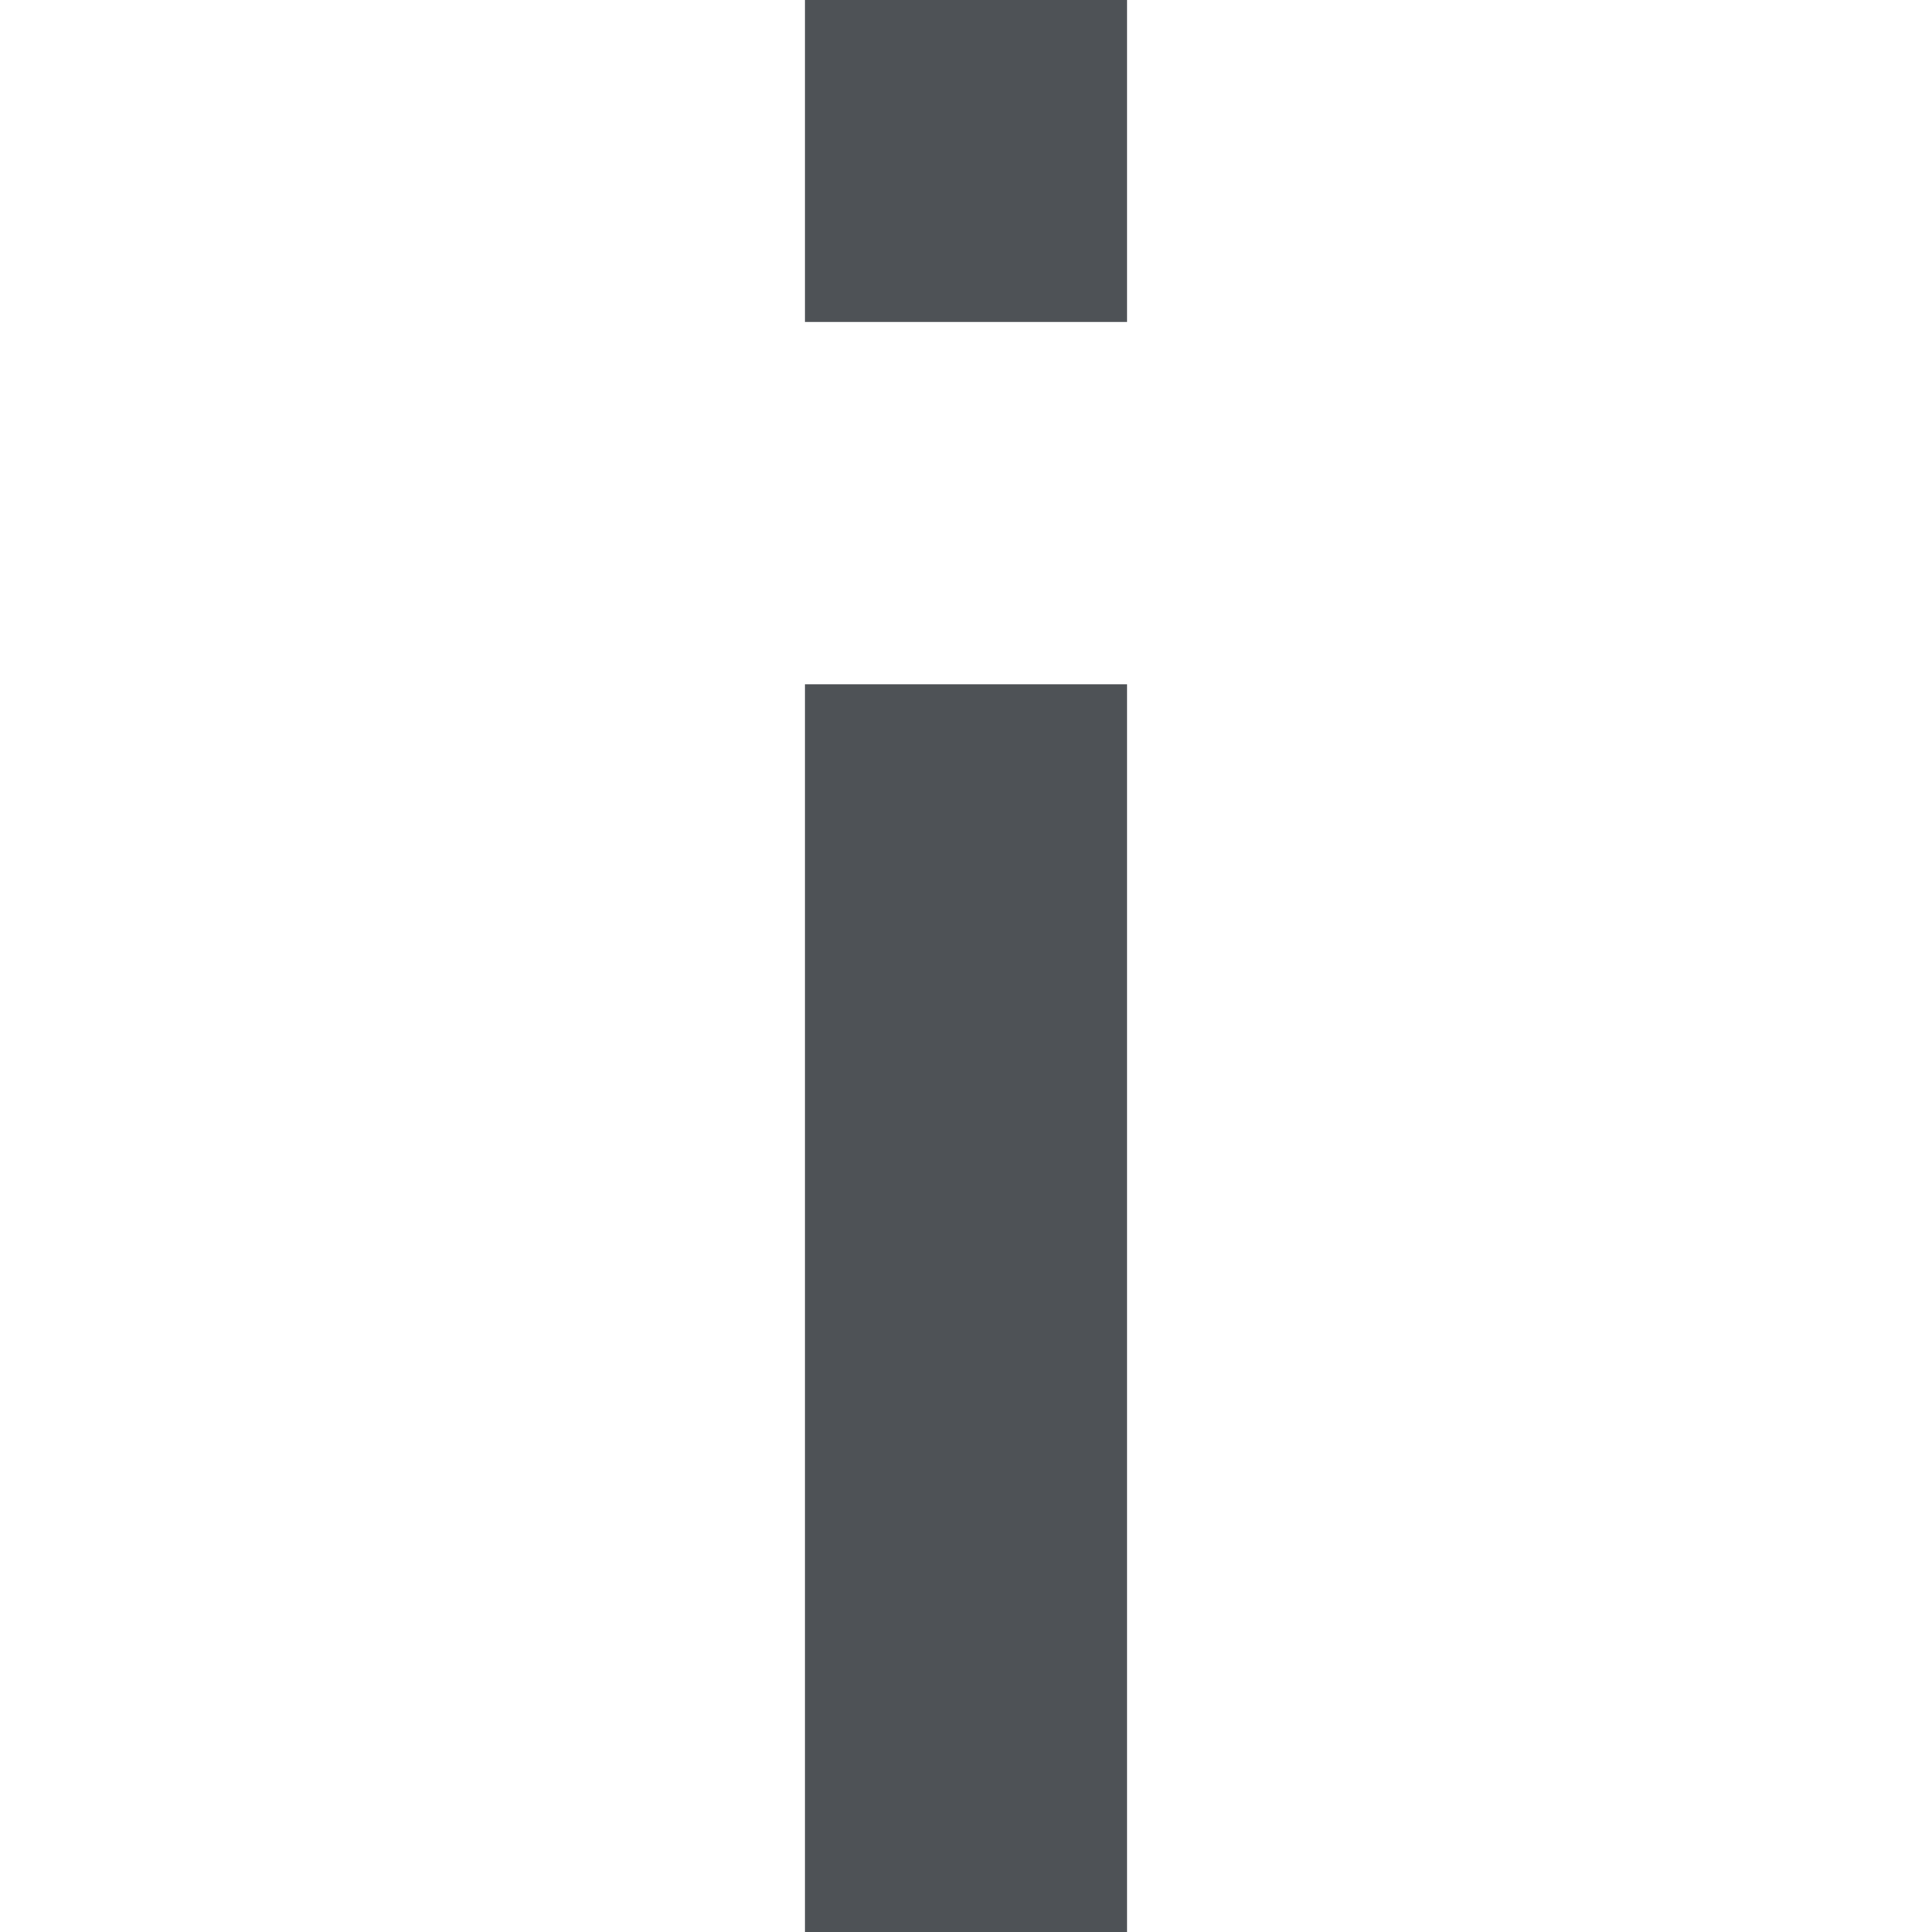
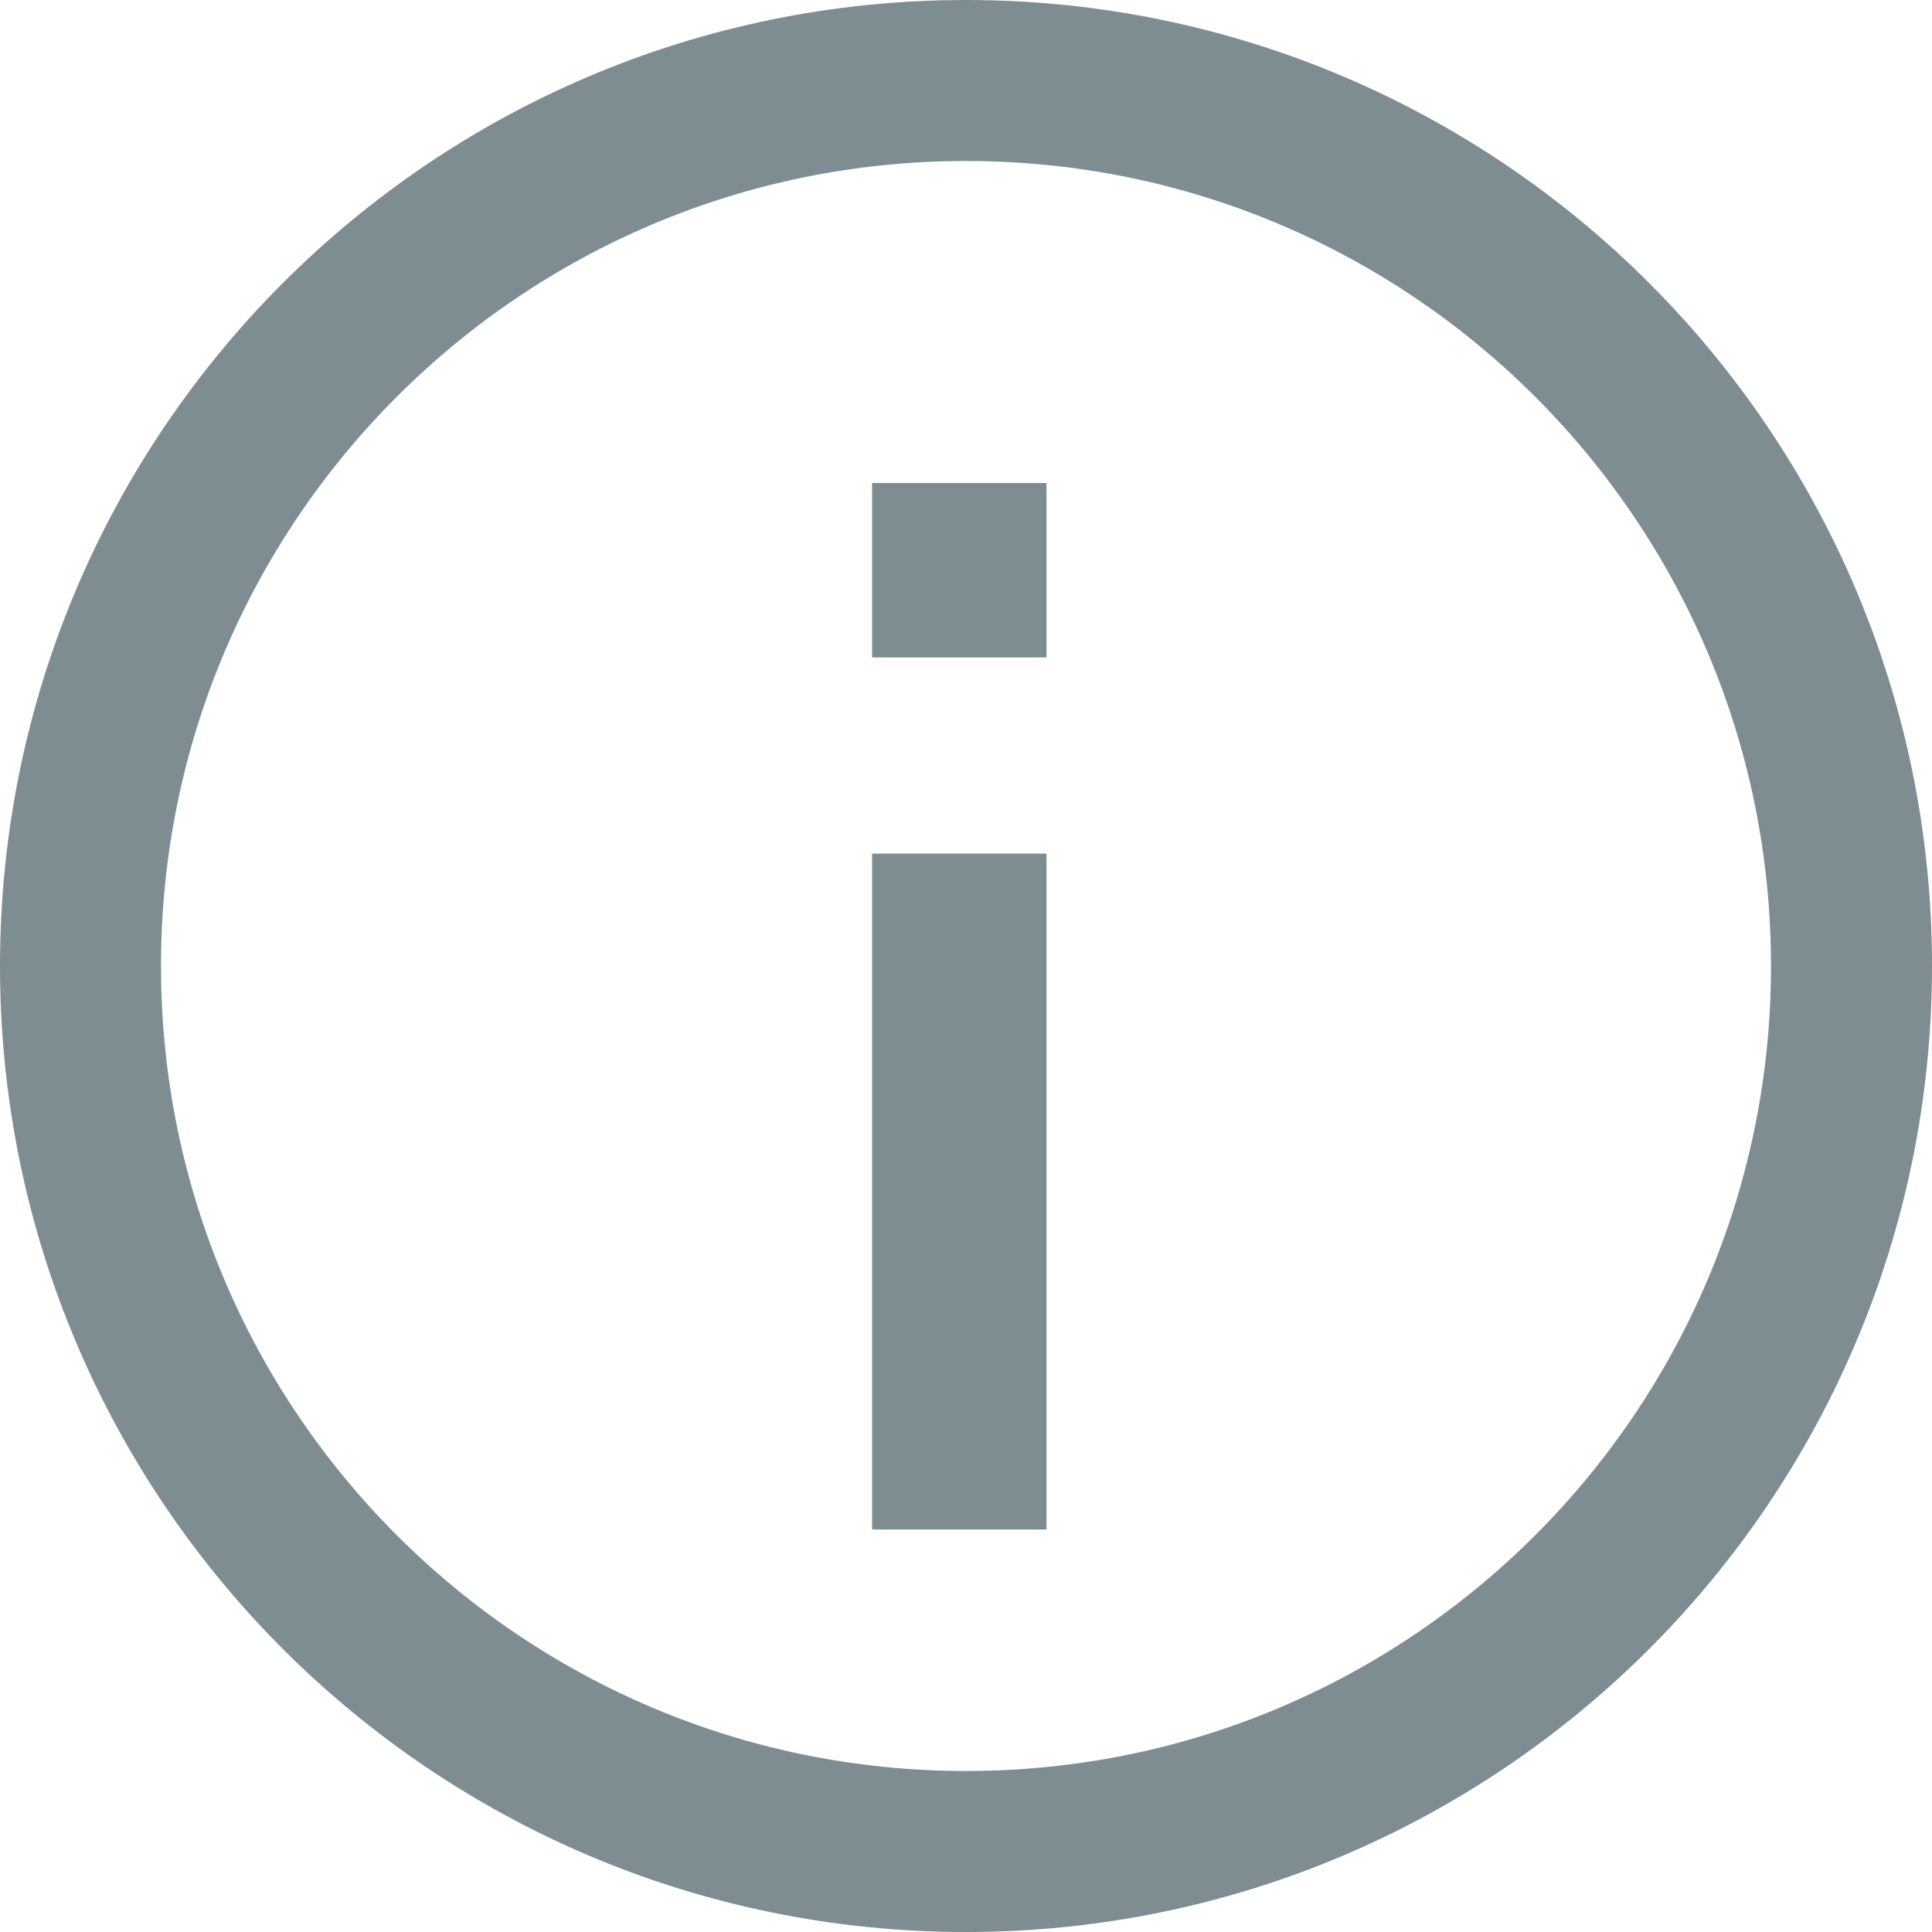
<svg xmlns="http://www.w3.org/2000/svg" width="24" height="24" viewBox="0 0 24 24" fill="none">
-   <path d="M10 24L10 8.5L14 8.5L14 24L10 24Z" fill="#4E5256" />
-   <path d="M10 4L10 1.2666e-07L14 -4.81857e-08L14 4L10 4Z" fill="#4E5256" />
+   <path d="M10.833 19L10.833 10.604L13 10.604L13 19L10.833 19Z" fill="#7E8D92" />
+   <path d="M10.833 8.167L10.833 6L13 6L13 8.167L10.833 8.167Z" fill="#7E8D92" />
+   <circle cx="12" cy="12" r="11" stroke="#7E8D92" stroke-width="2" />
</svg>
